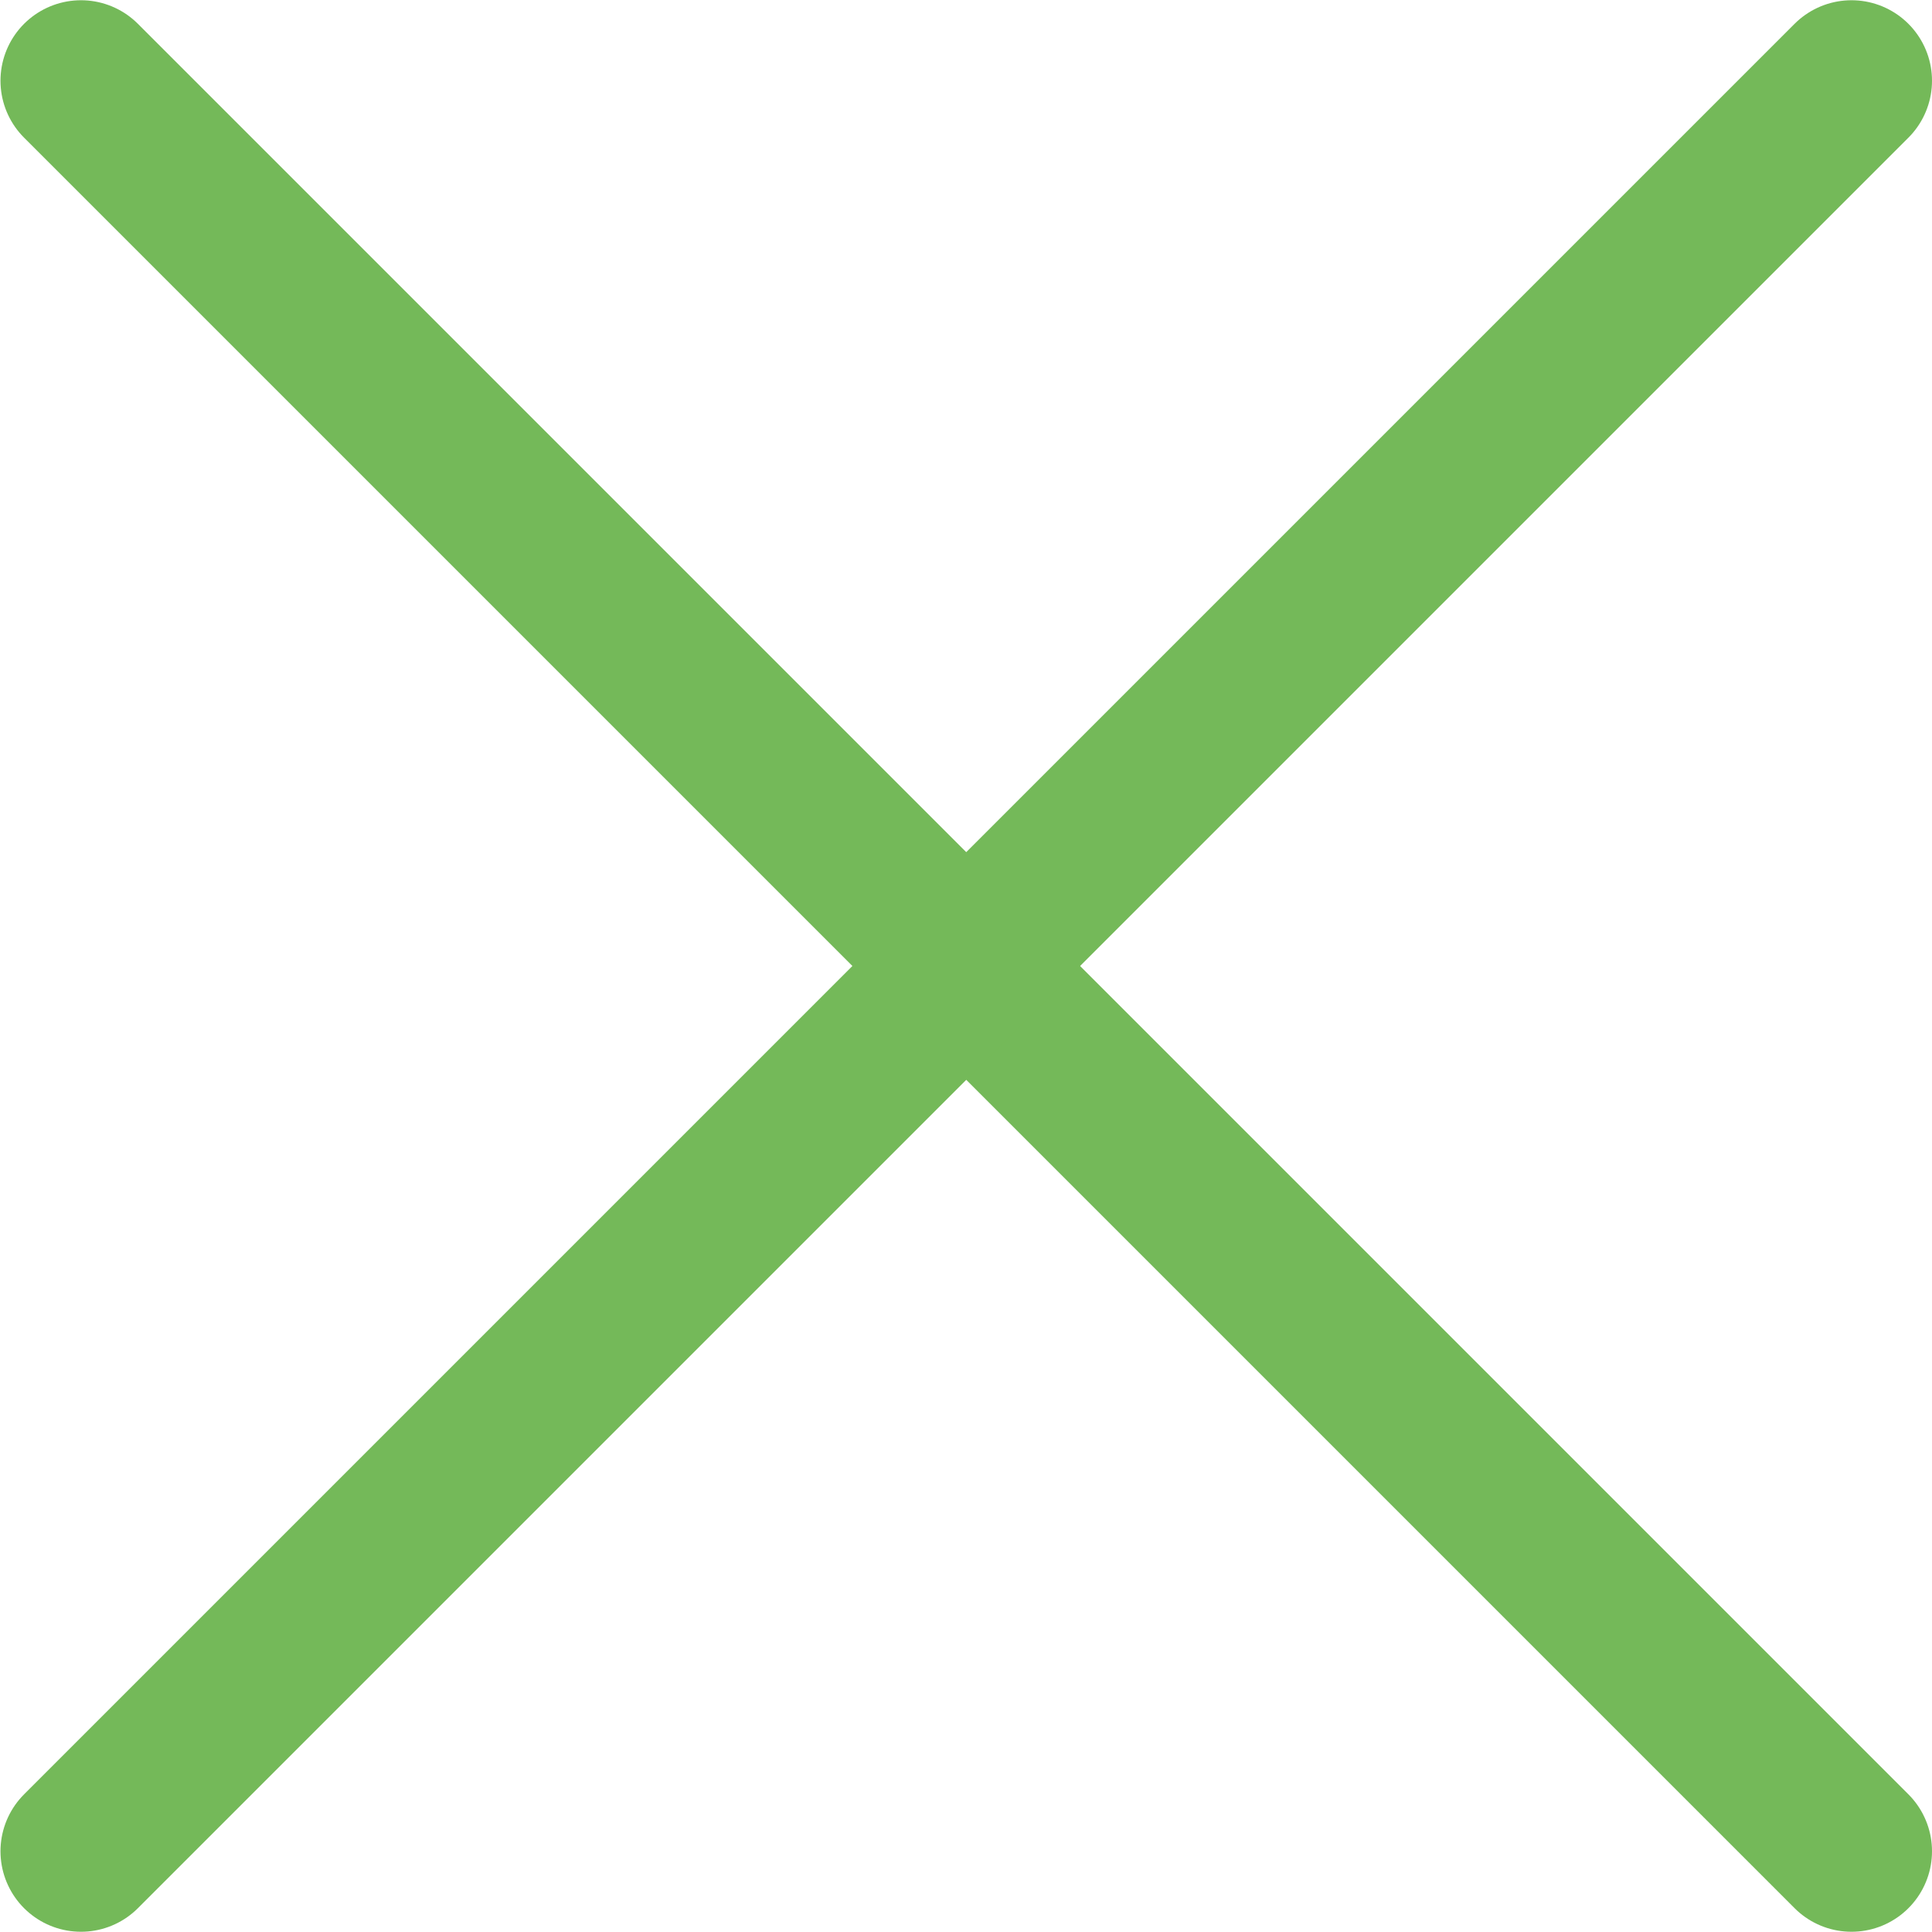
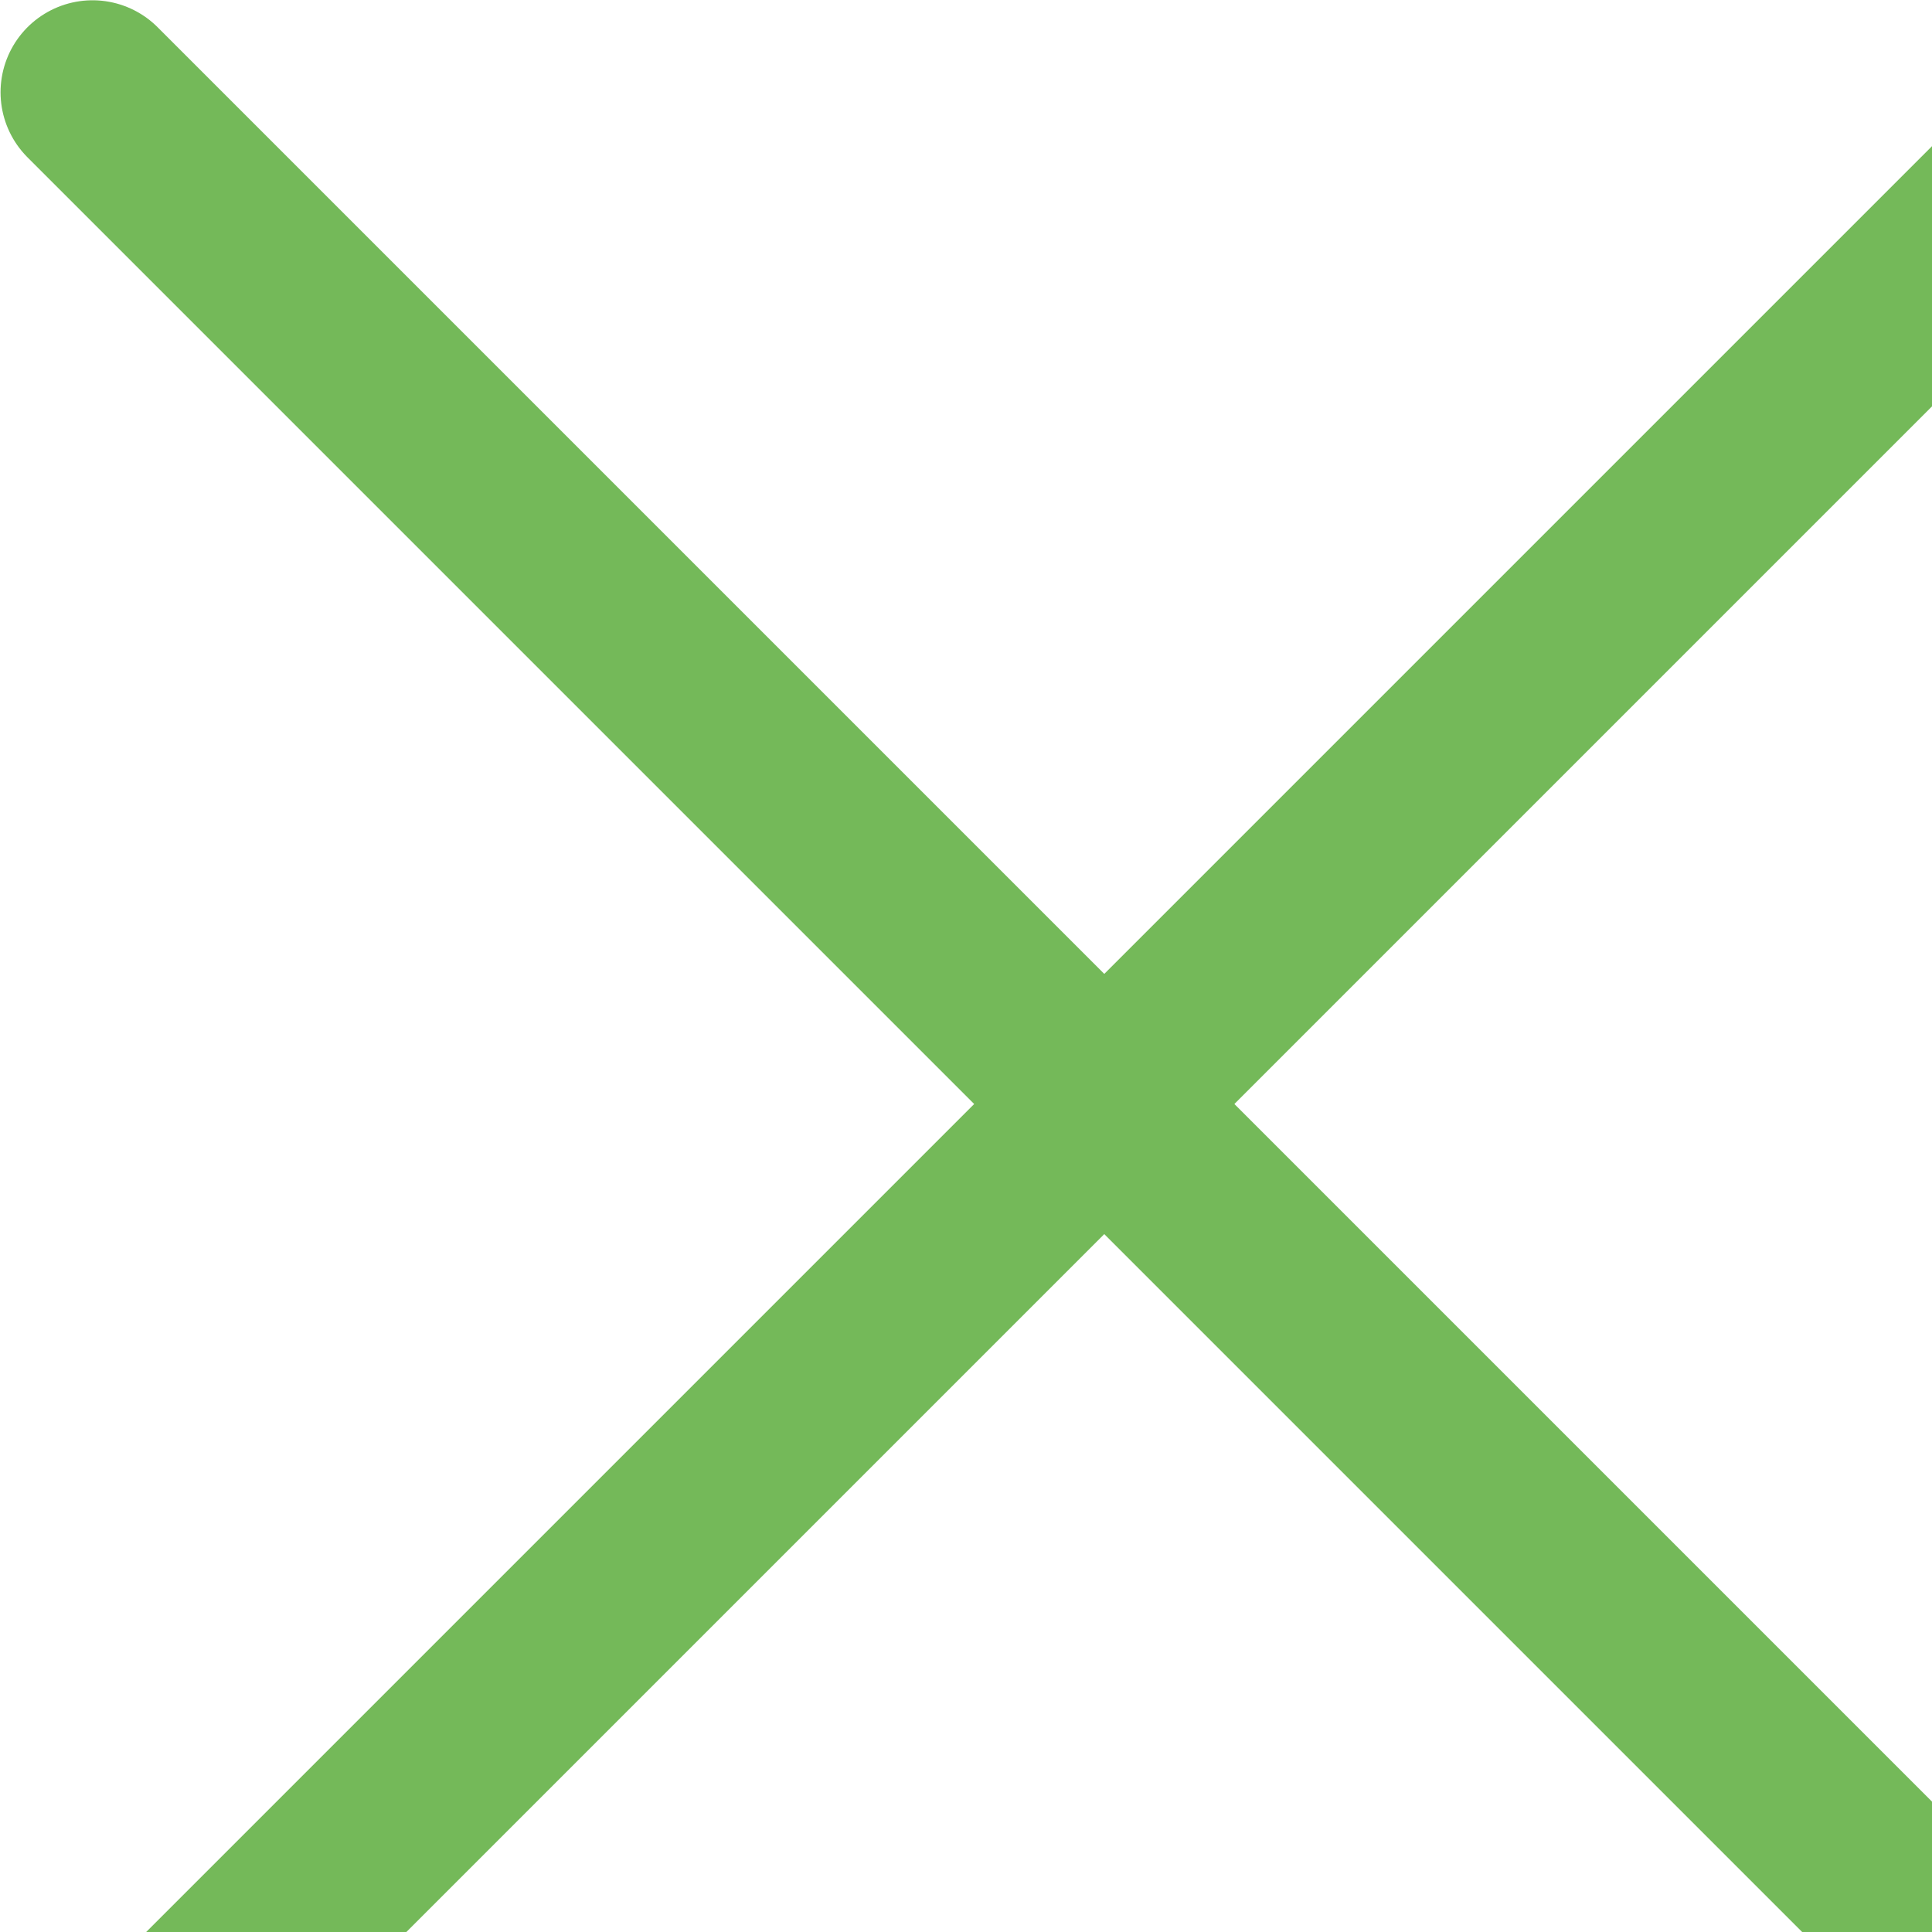
- <svg xmlns="http://www.w3.org/2000/svg" width="24" height="24" viewBox="0 0 24 24" fill="none">
+ <svg xmlns="http://www.w3.org/2000/svg" width="21" height="21" viewBox="0 0 21 21" fill="none">
  <path d="M1.006 1.003L23 22.997" stroke="#74B959" stroke-width="2" stroke-linecap="round" stroke-linejoin="round" />
  <path d="M1.006 22.997L23 1.003" stroke="#74B959" stroke-width="2" stroke-linecap="round" stroke-linejoin="round" />
</svg>
